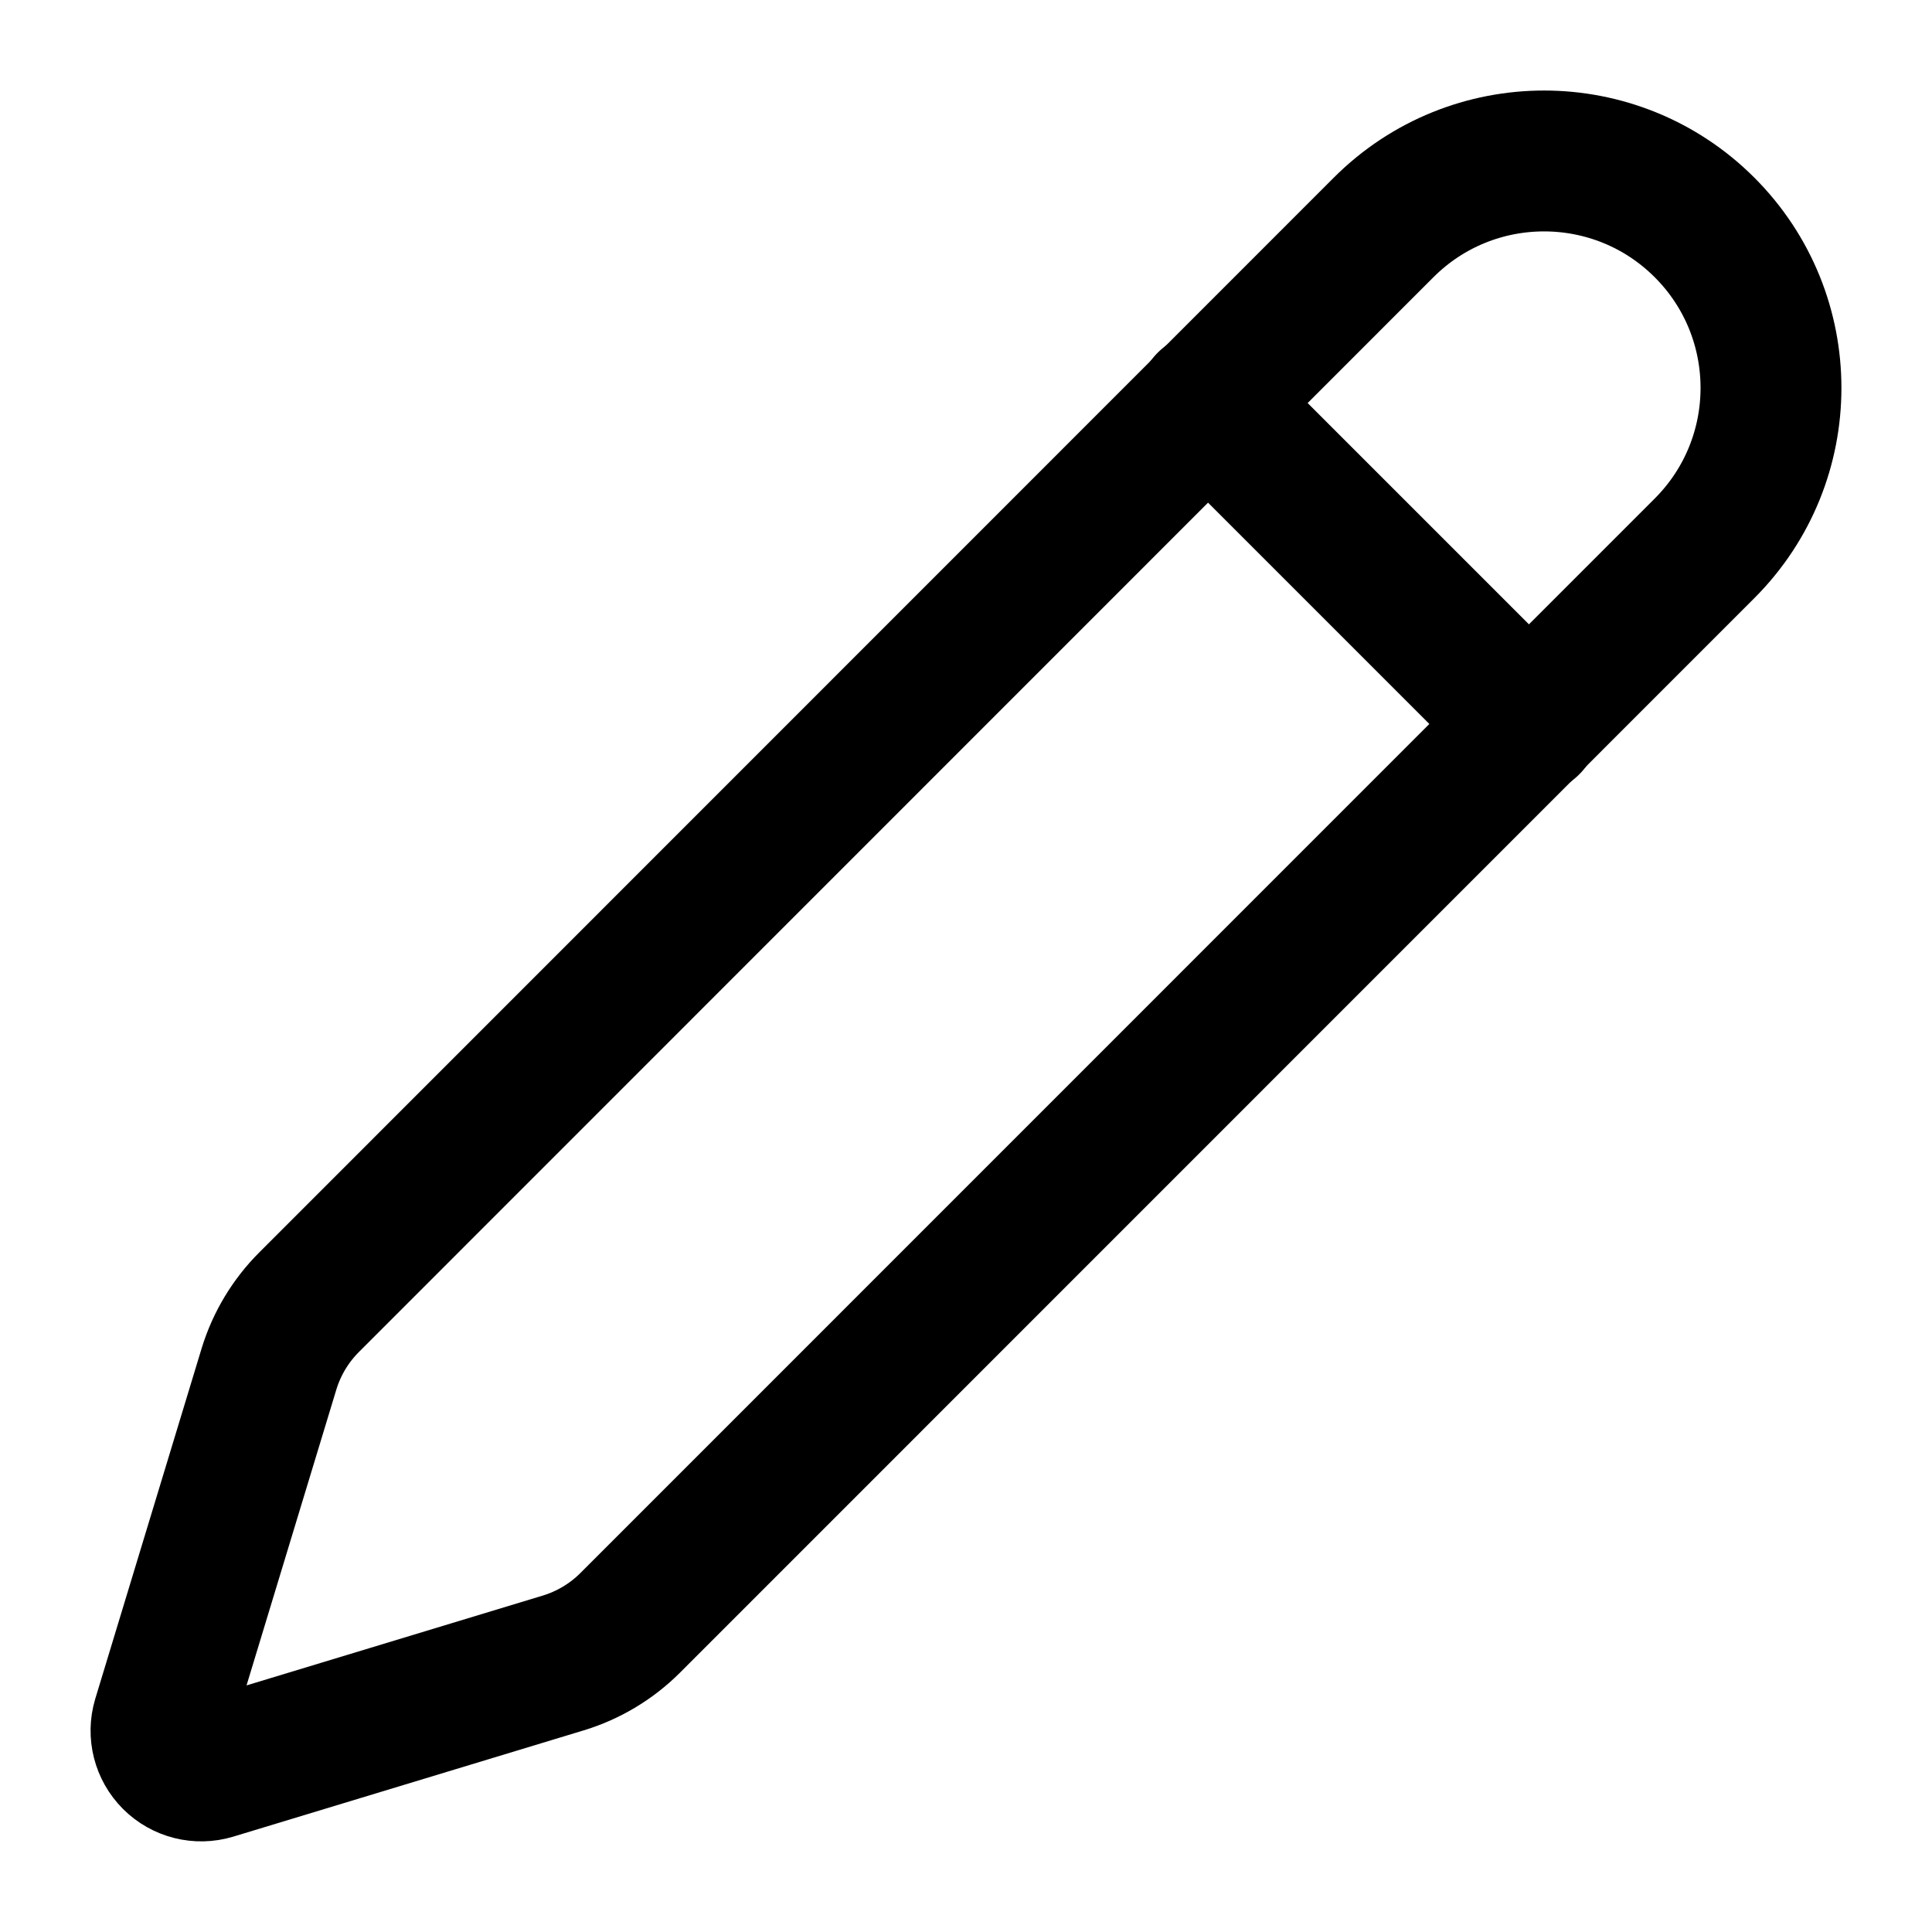
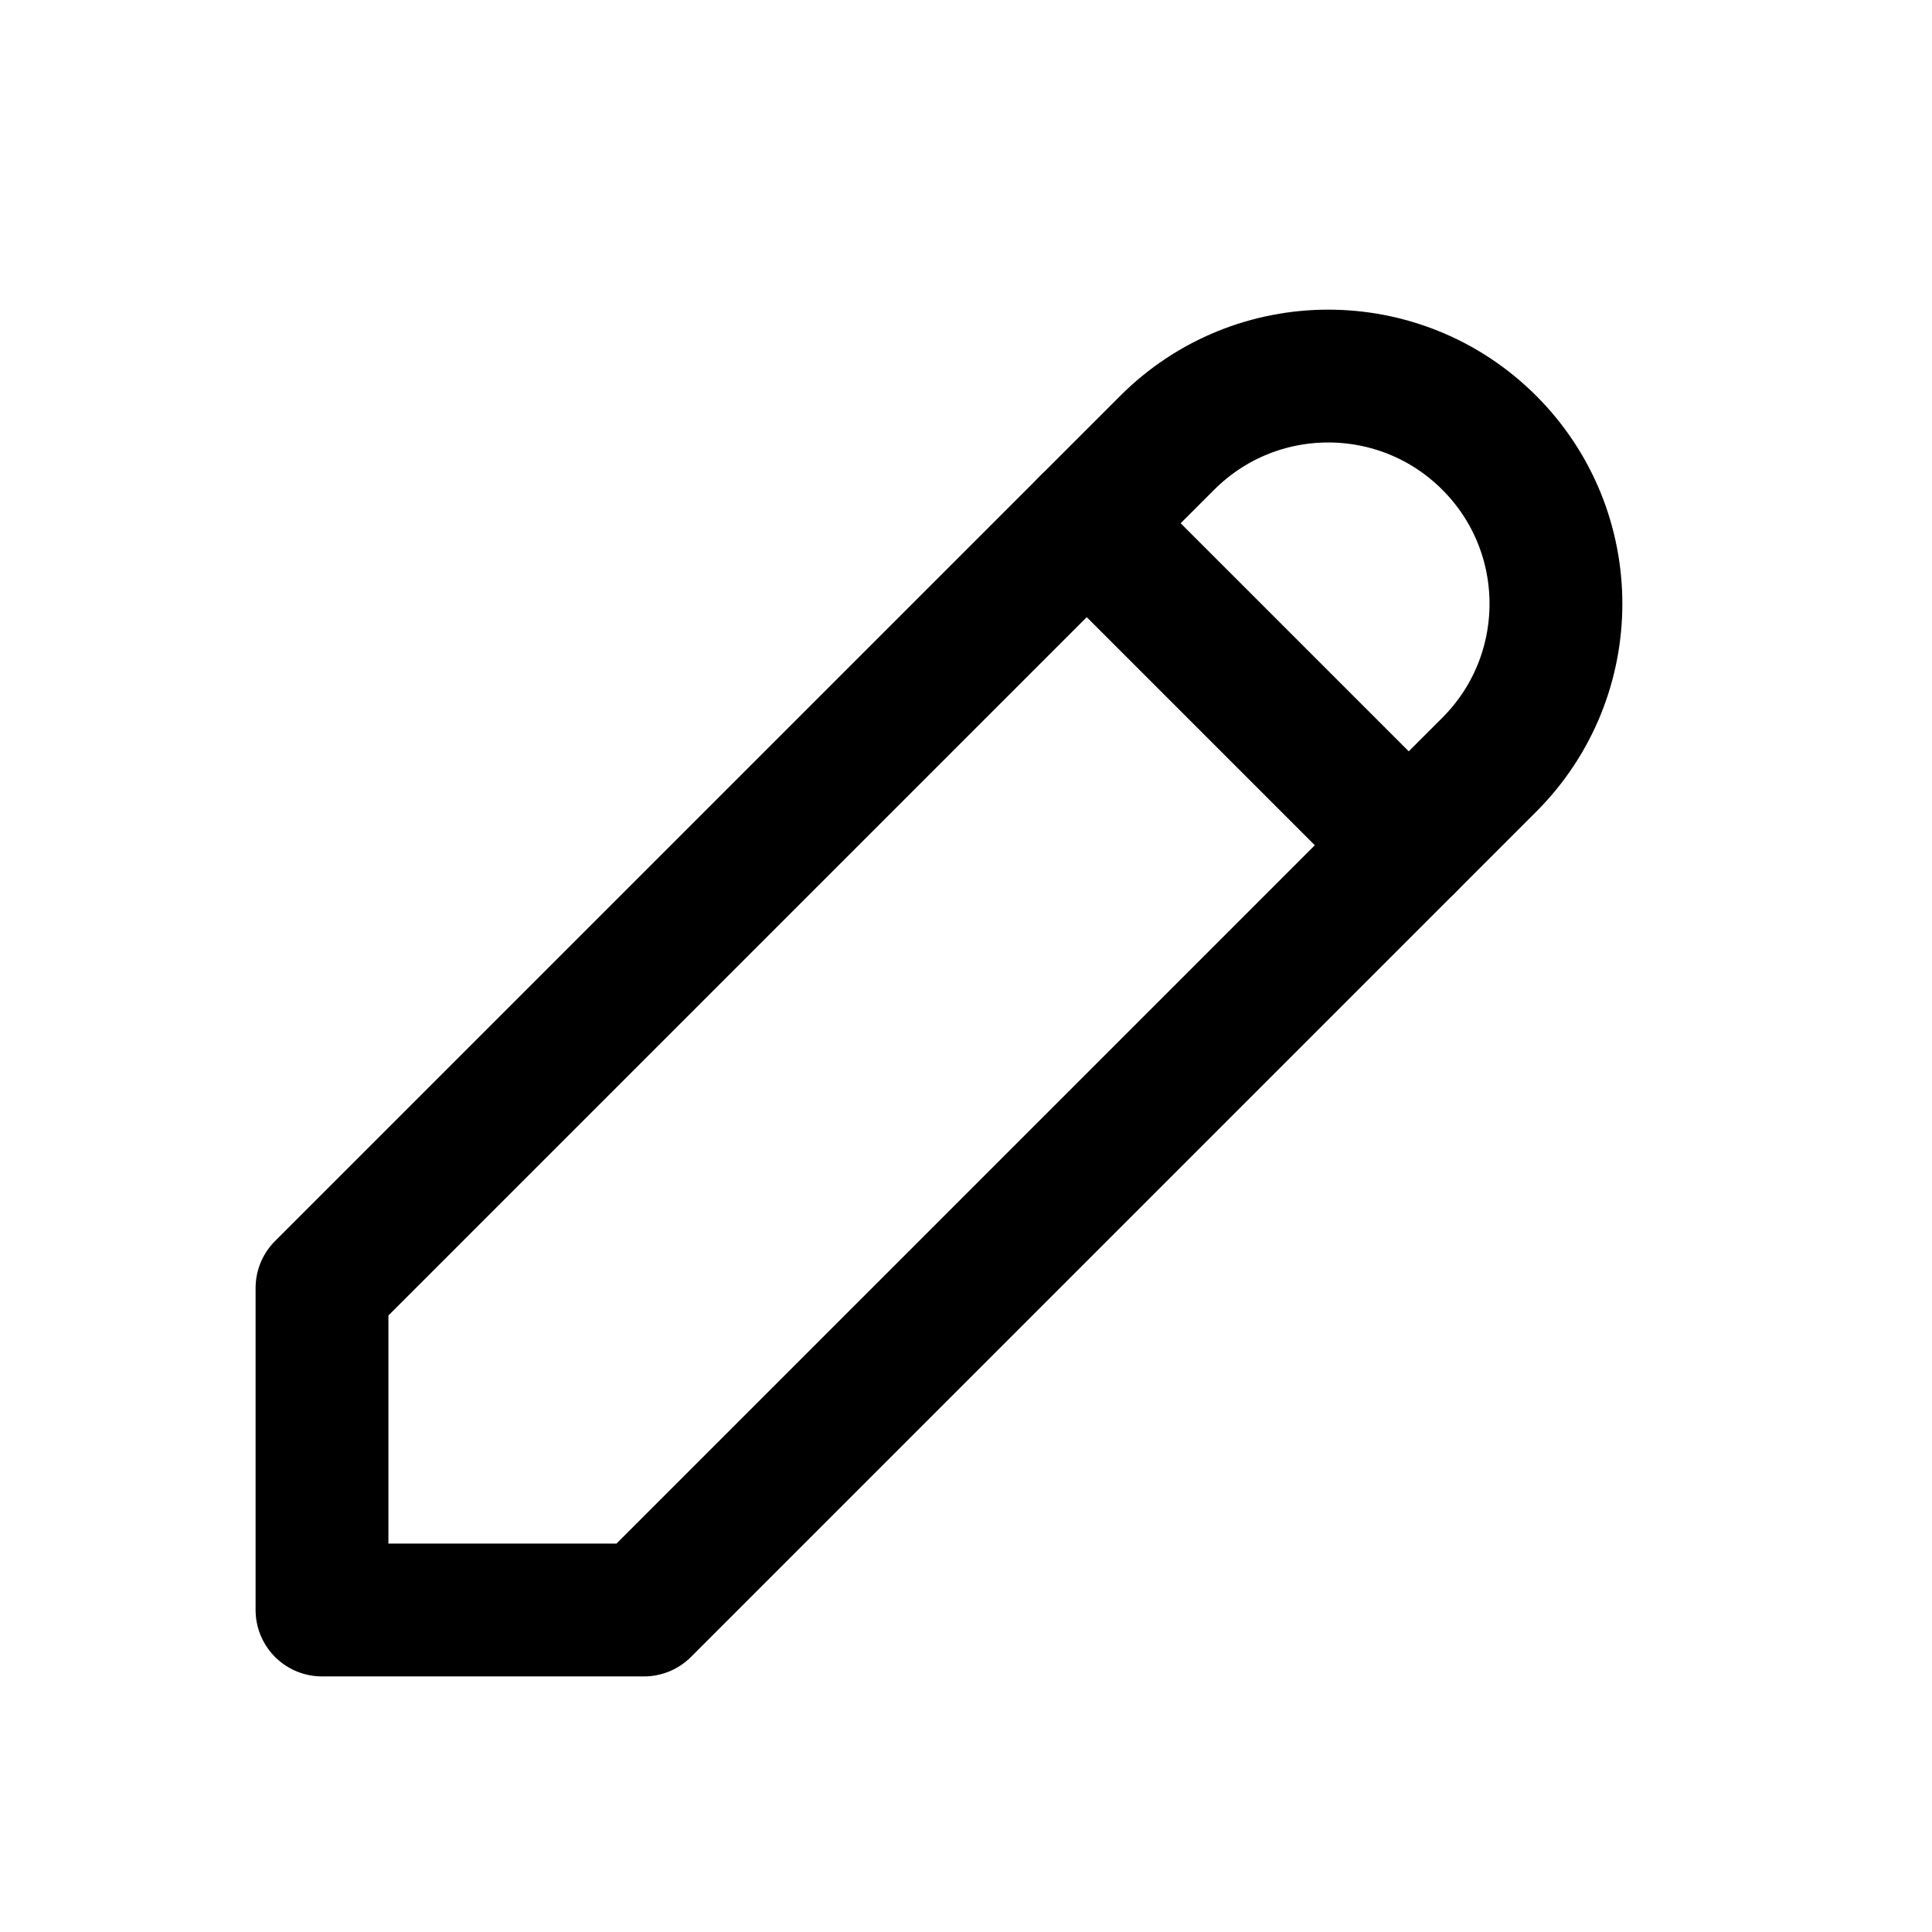
- <svg xmlns="http://www.w3.org/2000/svg" width="24" height="24" viewBox="0 0 24 24" fill="none" stroke="#000" stroke-width="1.75" stroke-linecap="round" stroke-linejoin="round">
-   <path d="M21.174 6.812a1 1 0 0 0-3.986-3.987L3.842 16.174a2 2 0 0 0-.5.83l-1.321 4.352a.5.5 0 0 0 .623.622l4.353-1.32a2 2 0 0 0 .83-.497z" />
-   <path d="m15 5 4 4" />
+ <svg xmlns="http://www.w3.org/2000/svg" width="24" height="24" viewBox="0 0 24 24" fill="none" stroke="#000" stroke-width="1.65" stroke-linecap="round" stroke-linejoin="round">
+   <path d="M4 20h4l10.5 -10.5a2.828 2.828 0 1 0 -4 -4l-10.5 10.5v4" />
+   <path d="M13.5 6.5l4 4" />
</svg>
